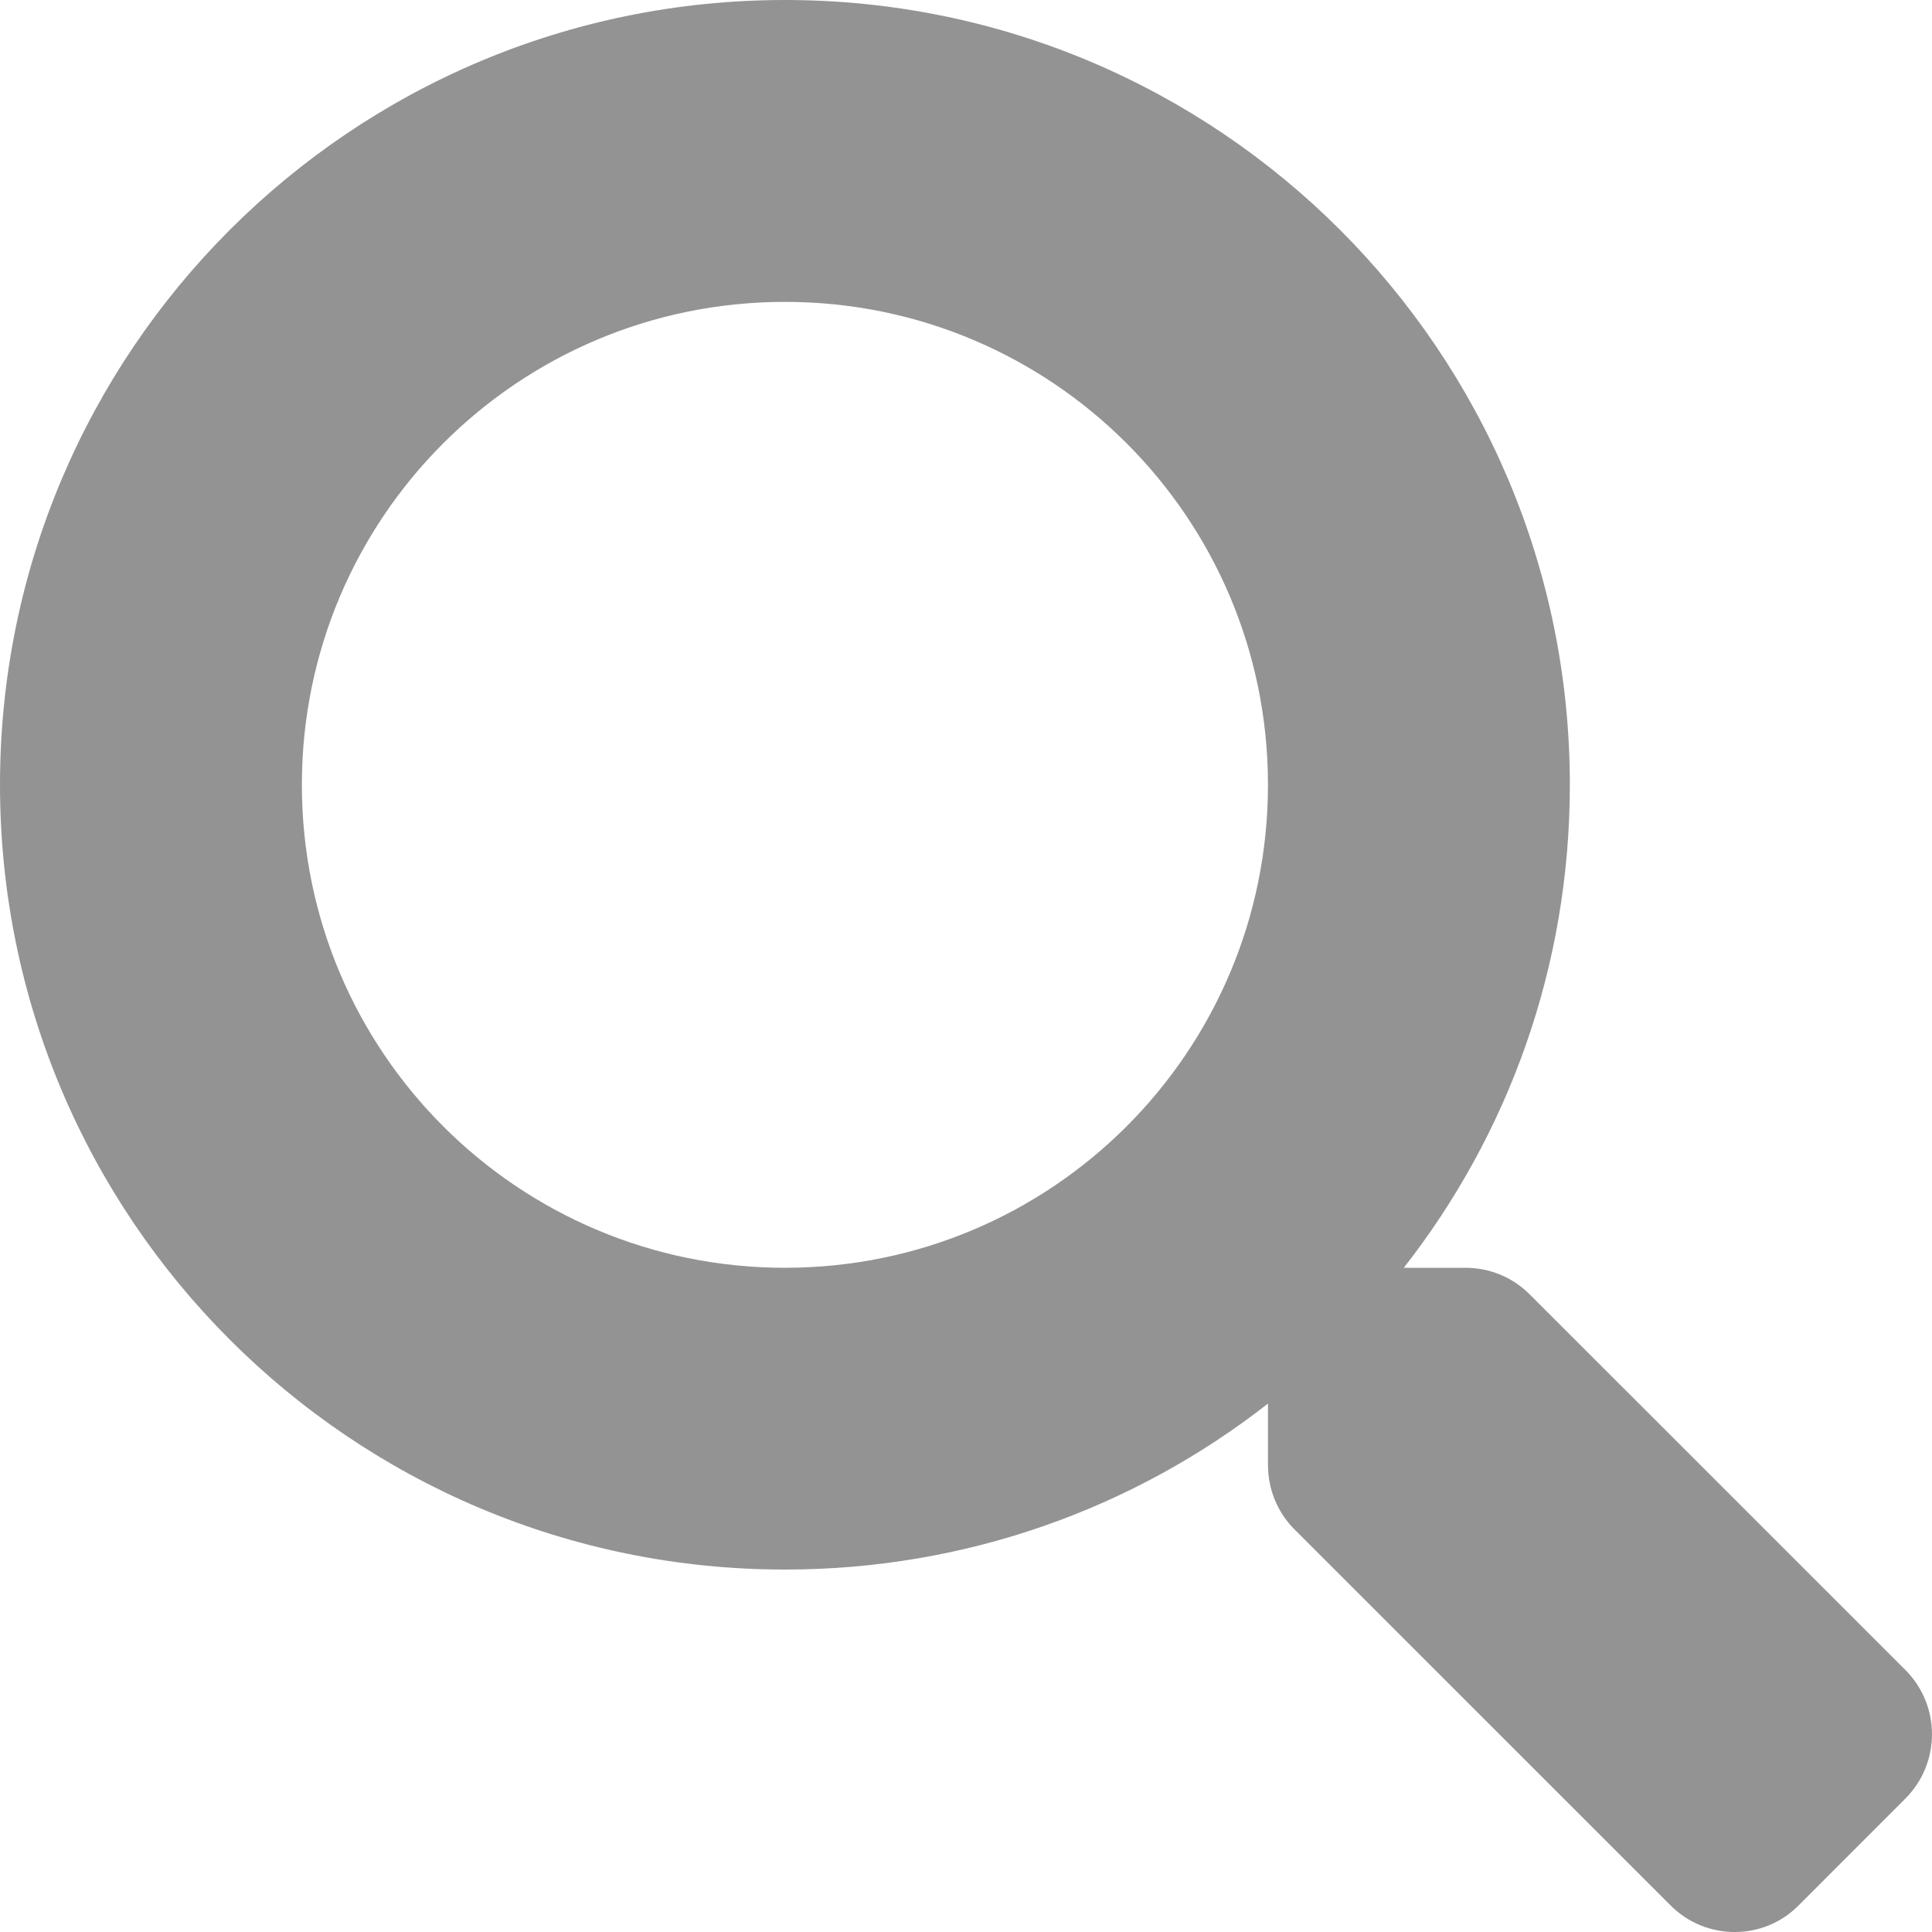
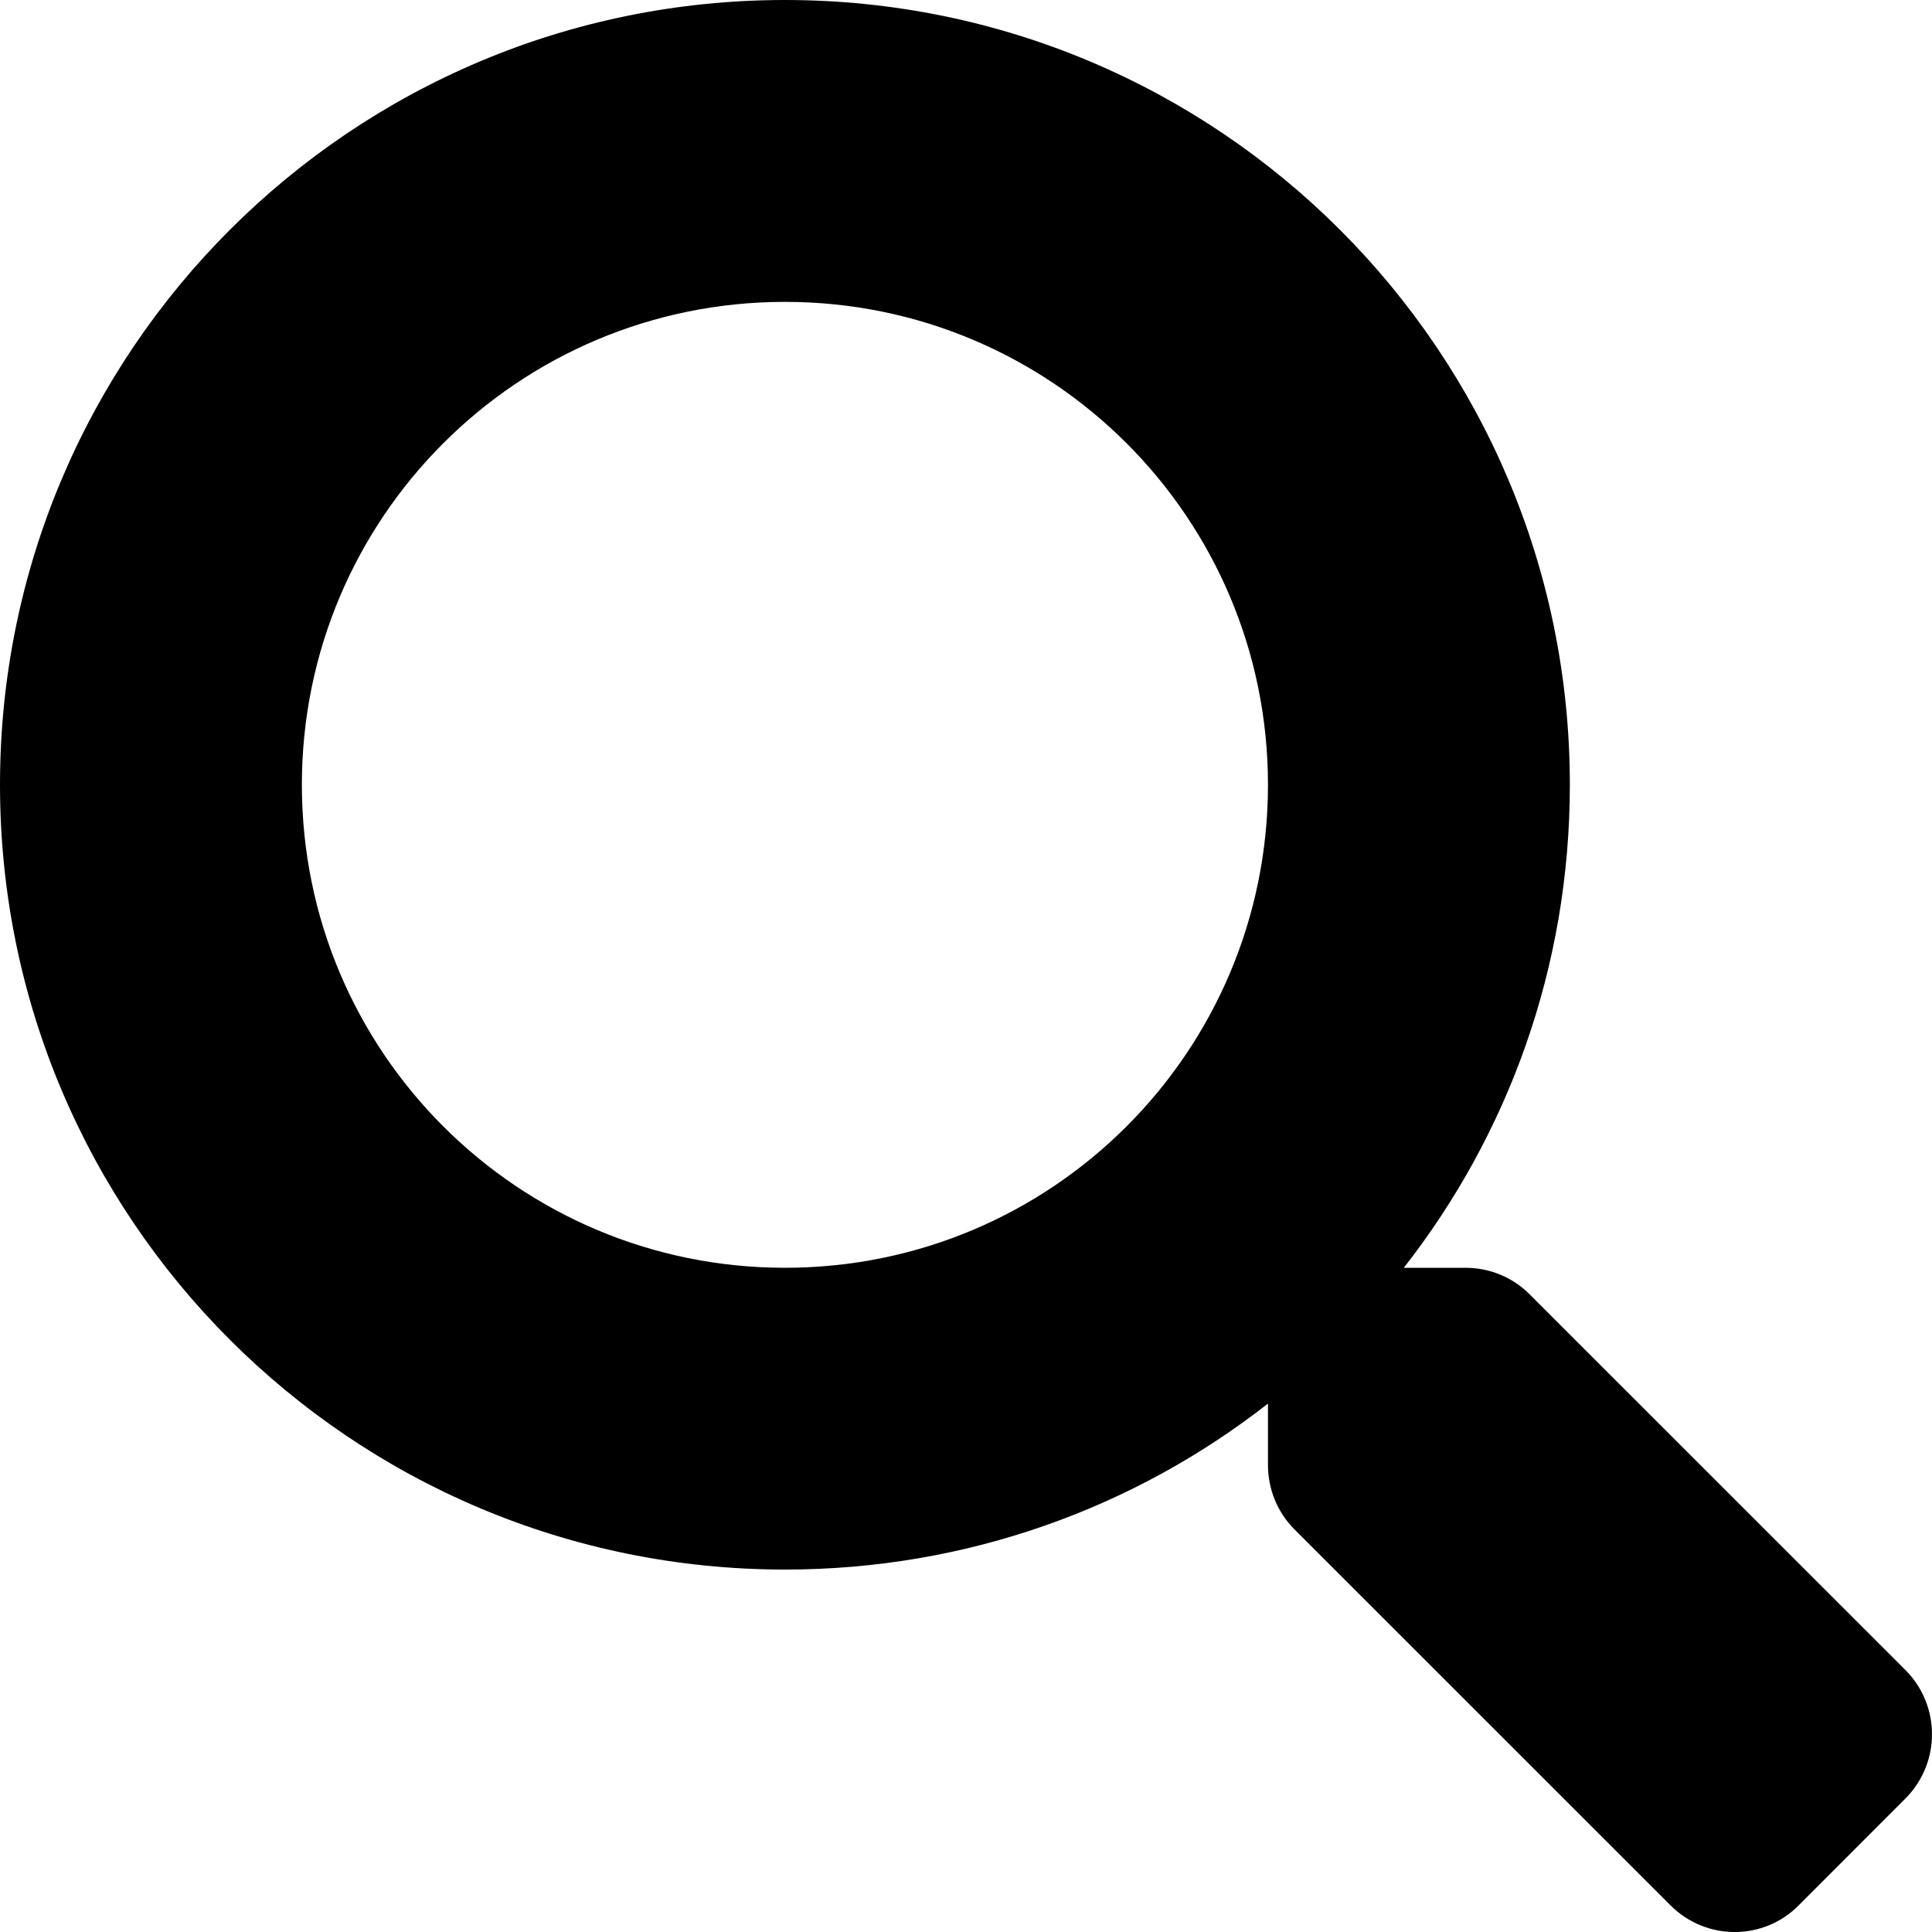
<svg xmlns="http://www.w3.org/2000/svg" width="20" height="20" viewBox="0 0 20 20" fill="none">
-   <path d="M19.728 17.291L15.833 13.397C15.657 13.221 15.419 13.124 15.169 13.124H14.532C15.611 11.745 16.251 10.011 16.251 8.124C16.251 3.636 12.614 0 8.126 0C3.637 0 0 3.636 0 8.124C0 12.612 3.637 16.248 8.126 16.248C10.012 16.248 11.747 15.608 13.126 14.53V15.166C13.126 15.416 13.224 15.655 13.399 15.831L17.294 19.725C17.661 20.092 18.255 20.092 18.619 19.725L19.724 18.619C20.091 18.252 20.091 17.658 19.728 17.291ZM8.126 13.124C5.364 13.124 3.125 10.89 3.125 8.124C3.125 5.363 5.36 3.125 8.126 3.125C10.887 3.125 13.126 5.359 13.126 8.124C13.126 10.886 10.891 13.124 8.126 13.124Z" fill="#939393" />
+   <path d="M19.728 17.291L15.833 13.397C15.657 13.221 15.419 13.124 15.169 13.124H14.532C15.611 11.745 16.251 10.011 16.251 8.124C16.251 3.636 12.614 0 8.126 0C3.637 0 0 3.636 0 8.124C0 12.612 3.637 16.248 8.126 16.248C10.012 16.248 11.747 15.608 13.126 14.53V15.166C13.126 15.416 13.224 15.655 13.399 15.831L17.294 19.725C17.661 20.092 18.255 20.092 18.619 19.725L19.724 18.619C20.091 18.252 20.091 17.658 19.728 17.291ZM8.126 13.124C5.364 13.124 3.125 10.89 3.125 8.124C3.125 5.363 5.36 3.125 8.126 3.125C10.887 3.125 13.126 5.359 13.126 8.124C13.126 10.886 10.891 13.124 8.126 13.124Z" fill="#000" />
</svg>
